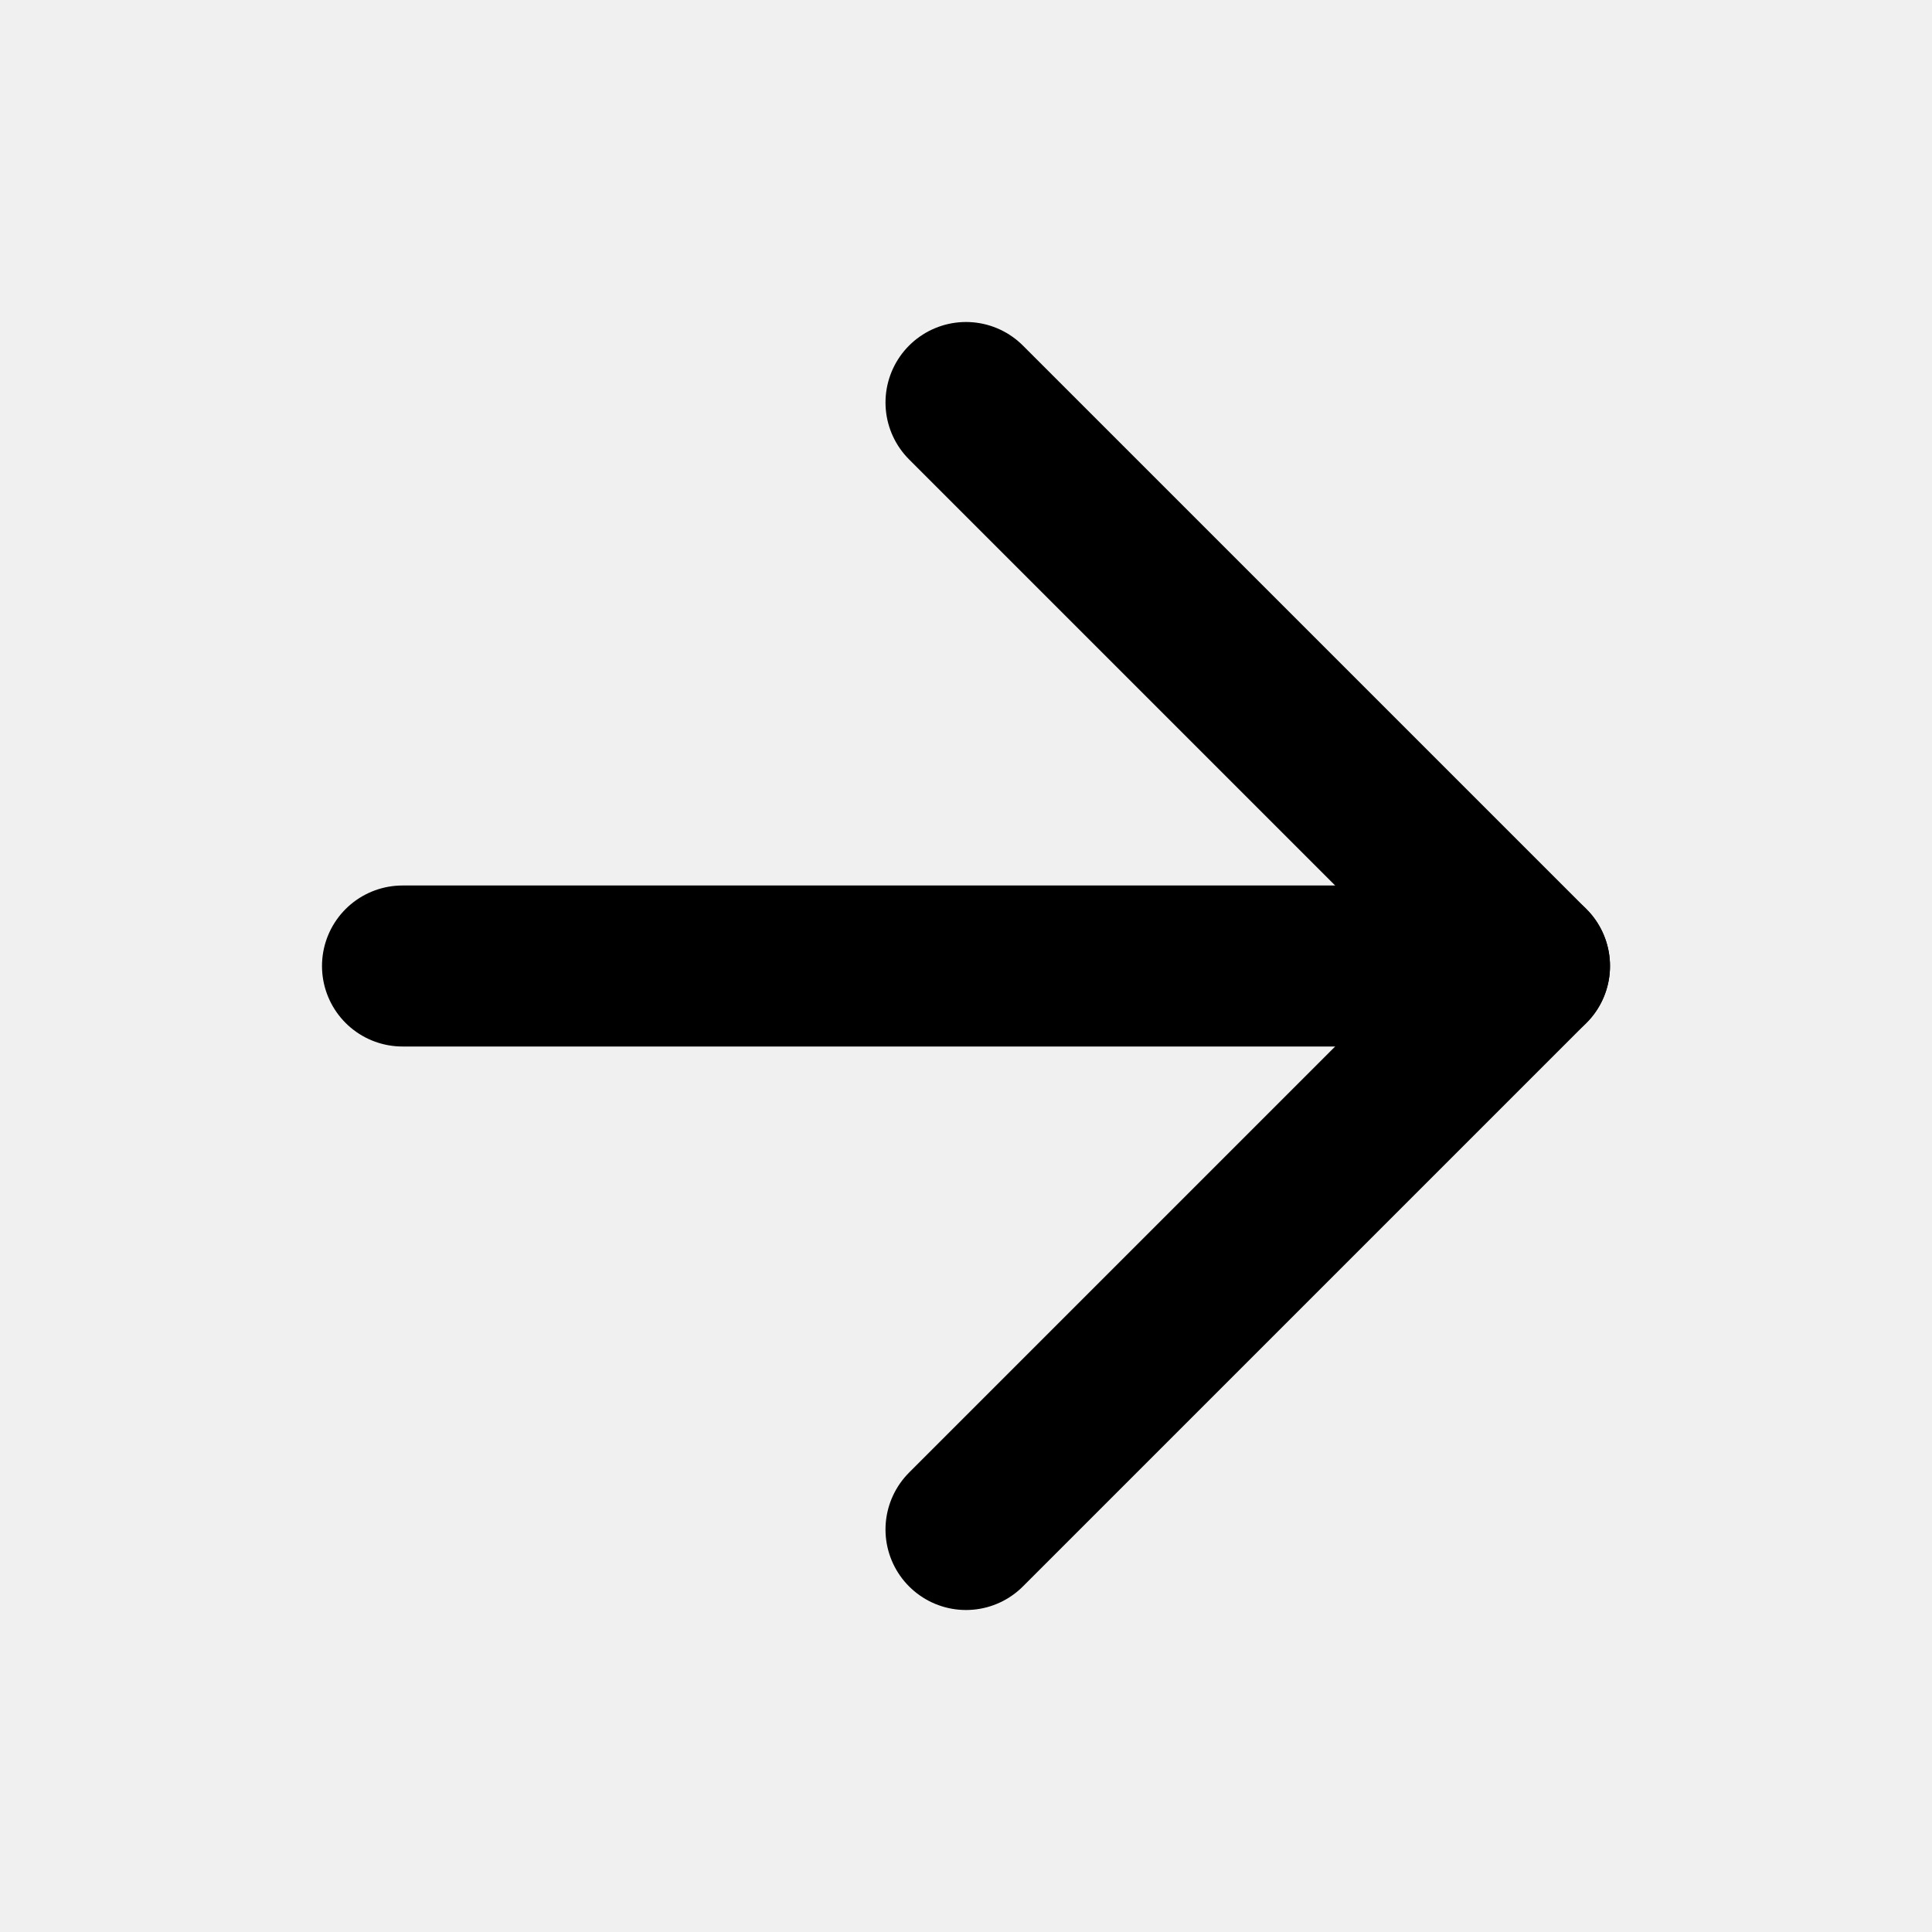
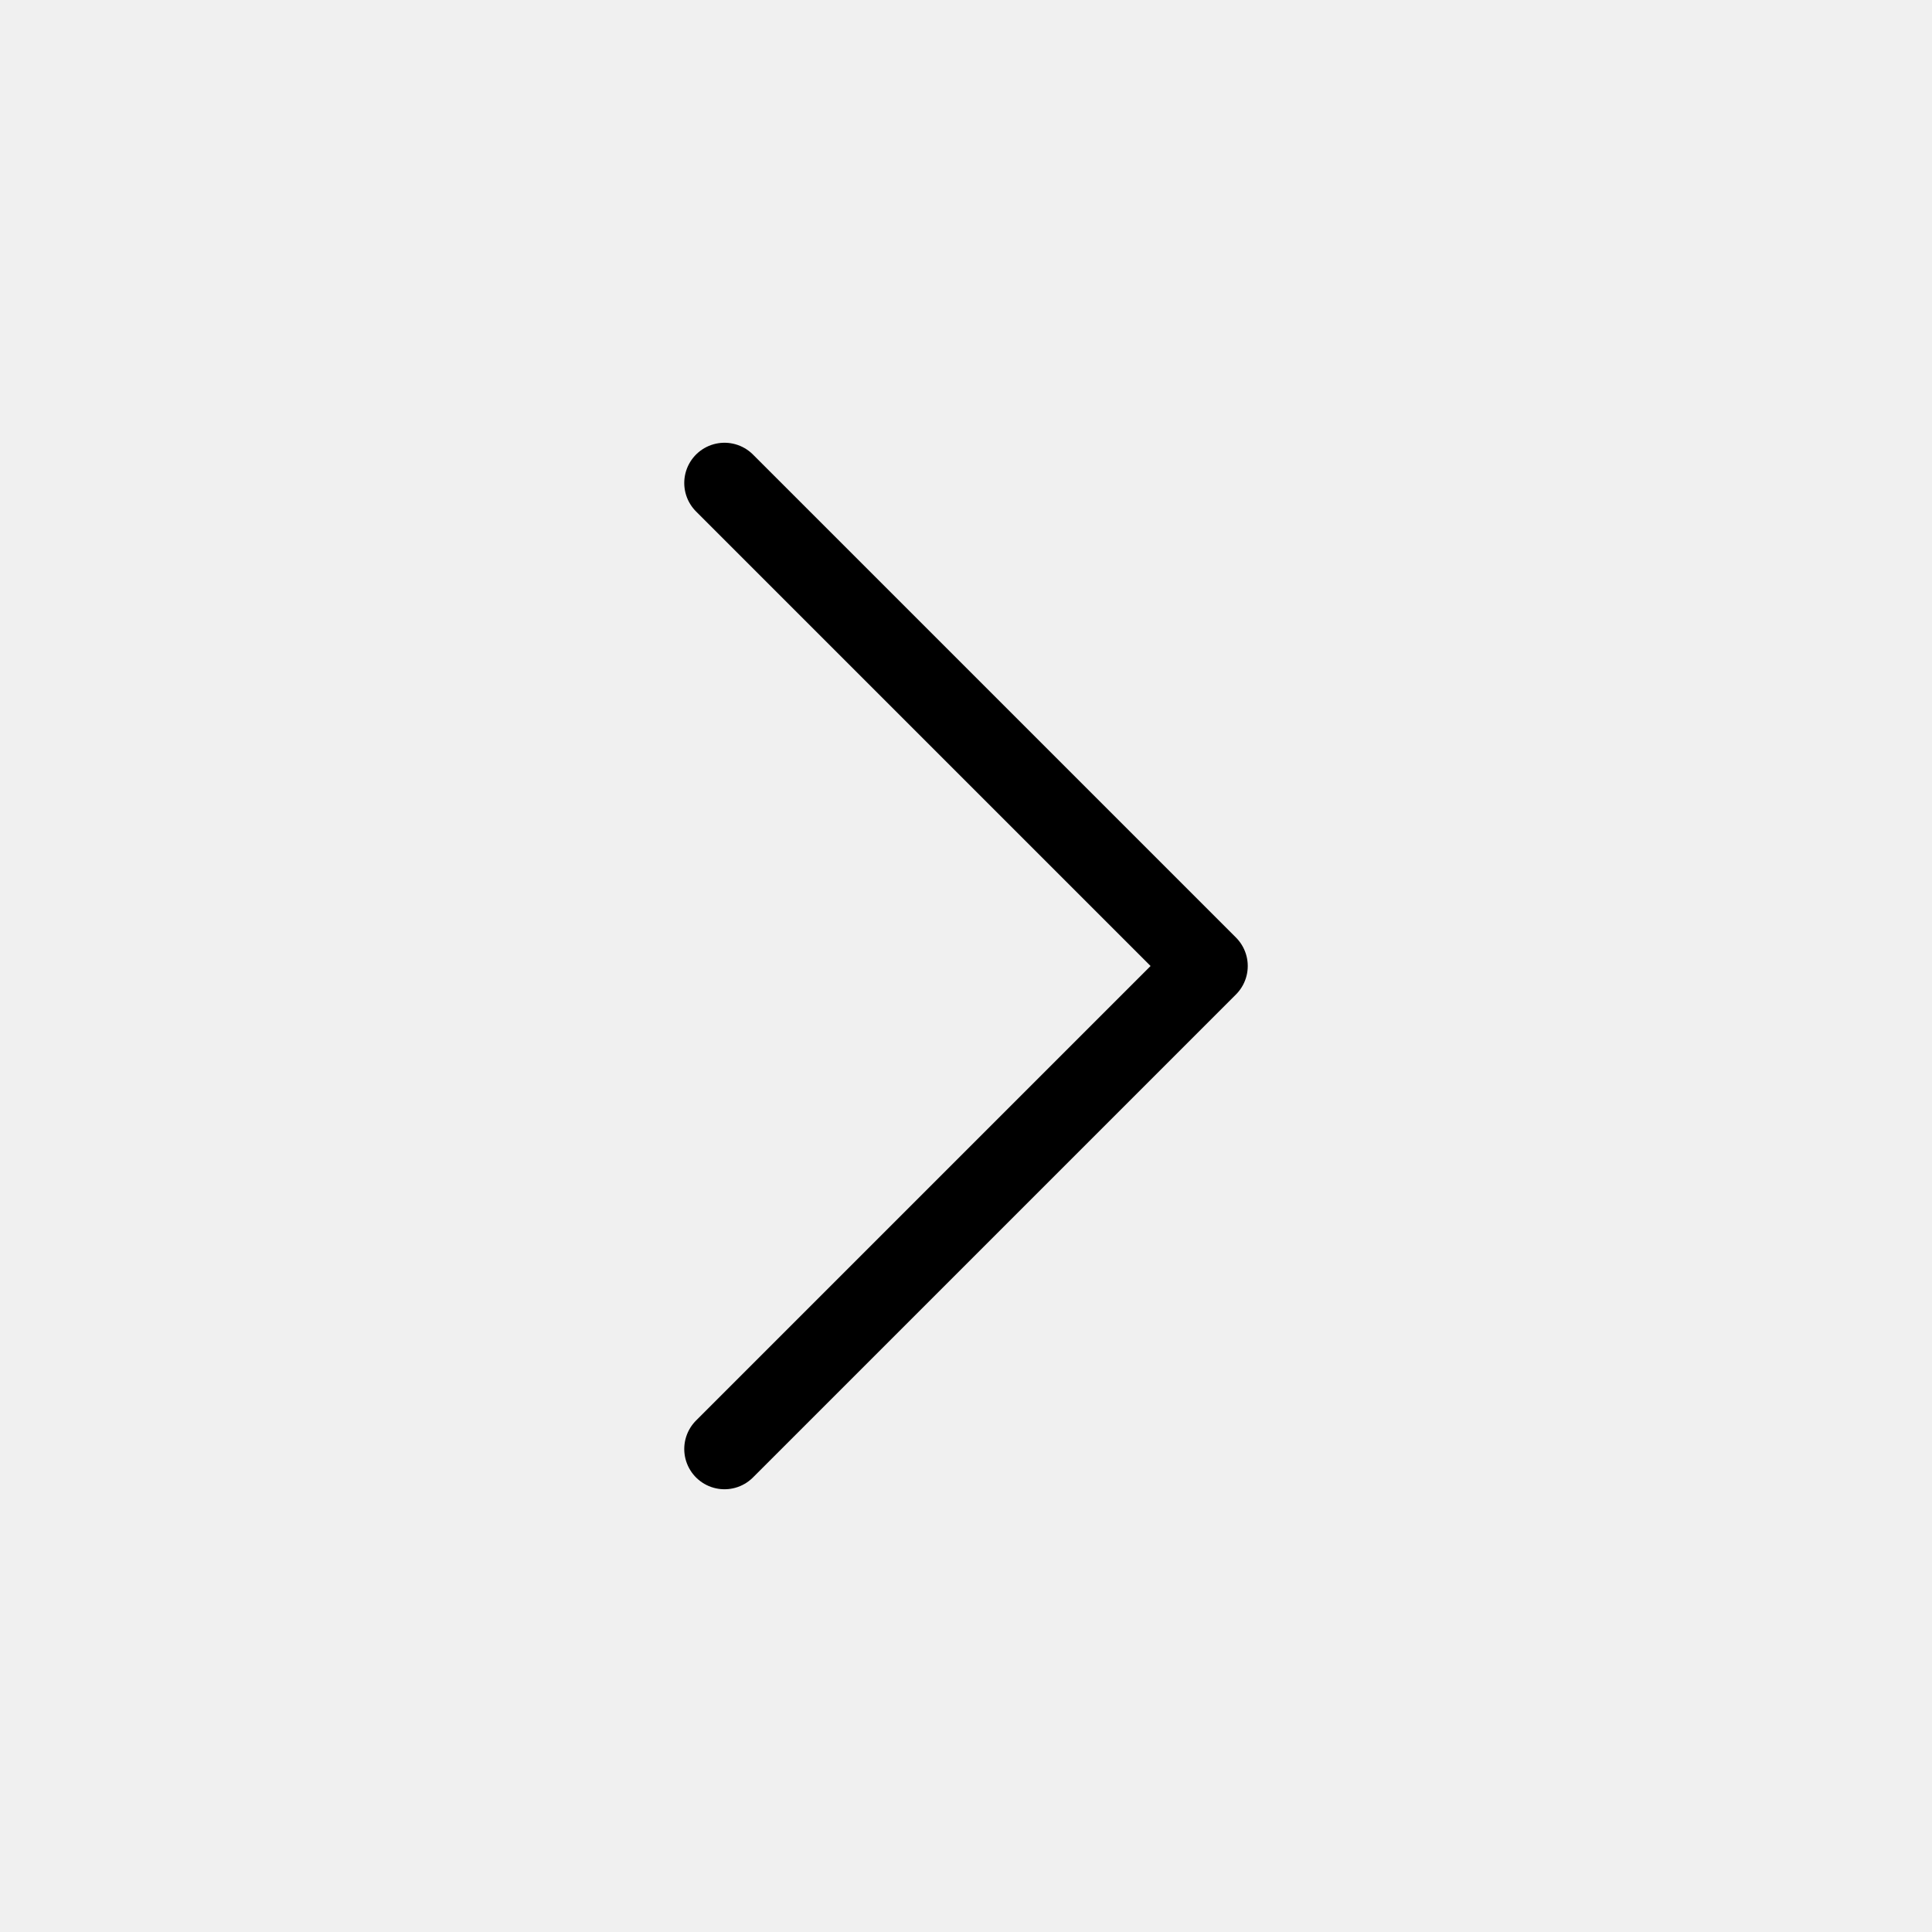
- <svg xmlns="http://www.w3.org/2000/svg" width="24" height="24" viewBox="0 0 24 24" fill="none">
-   <path d="M5 12H19" stroke="black" stroke-width="2" stroke-linecap="round" stroke-linejoin="round" />
-   <path d="M12 5L19 12L12 19" stroke="black" stroke-width="2" stroke-linecap="round" stroke-linejoin="round" />
+ <svg xmlns="http://www.w3.org/2000/svg" width="48" height="48" viewBox="0 0 48 48" fill="none">
+   <g clip-path="url(#clip0_1_808)">
+     <path d="M18 12L30 24L18 36" stroke="black" stroke-width="2" stroke-linecap="round" stroke-linejoin="round" />
+   </g>
+   <defs>
+     <clipPath id="clip0_1_808">
+       <rect width="48" height="48" fill="white" />
+     </clipPath>
+   </defs>
</svg>
